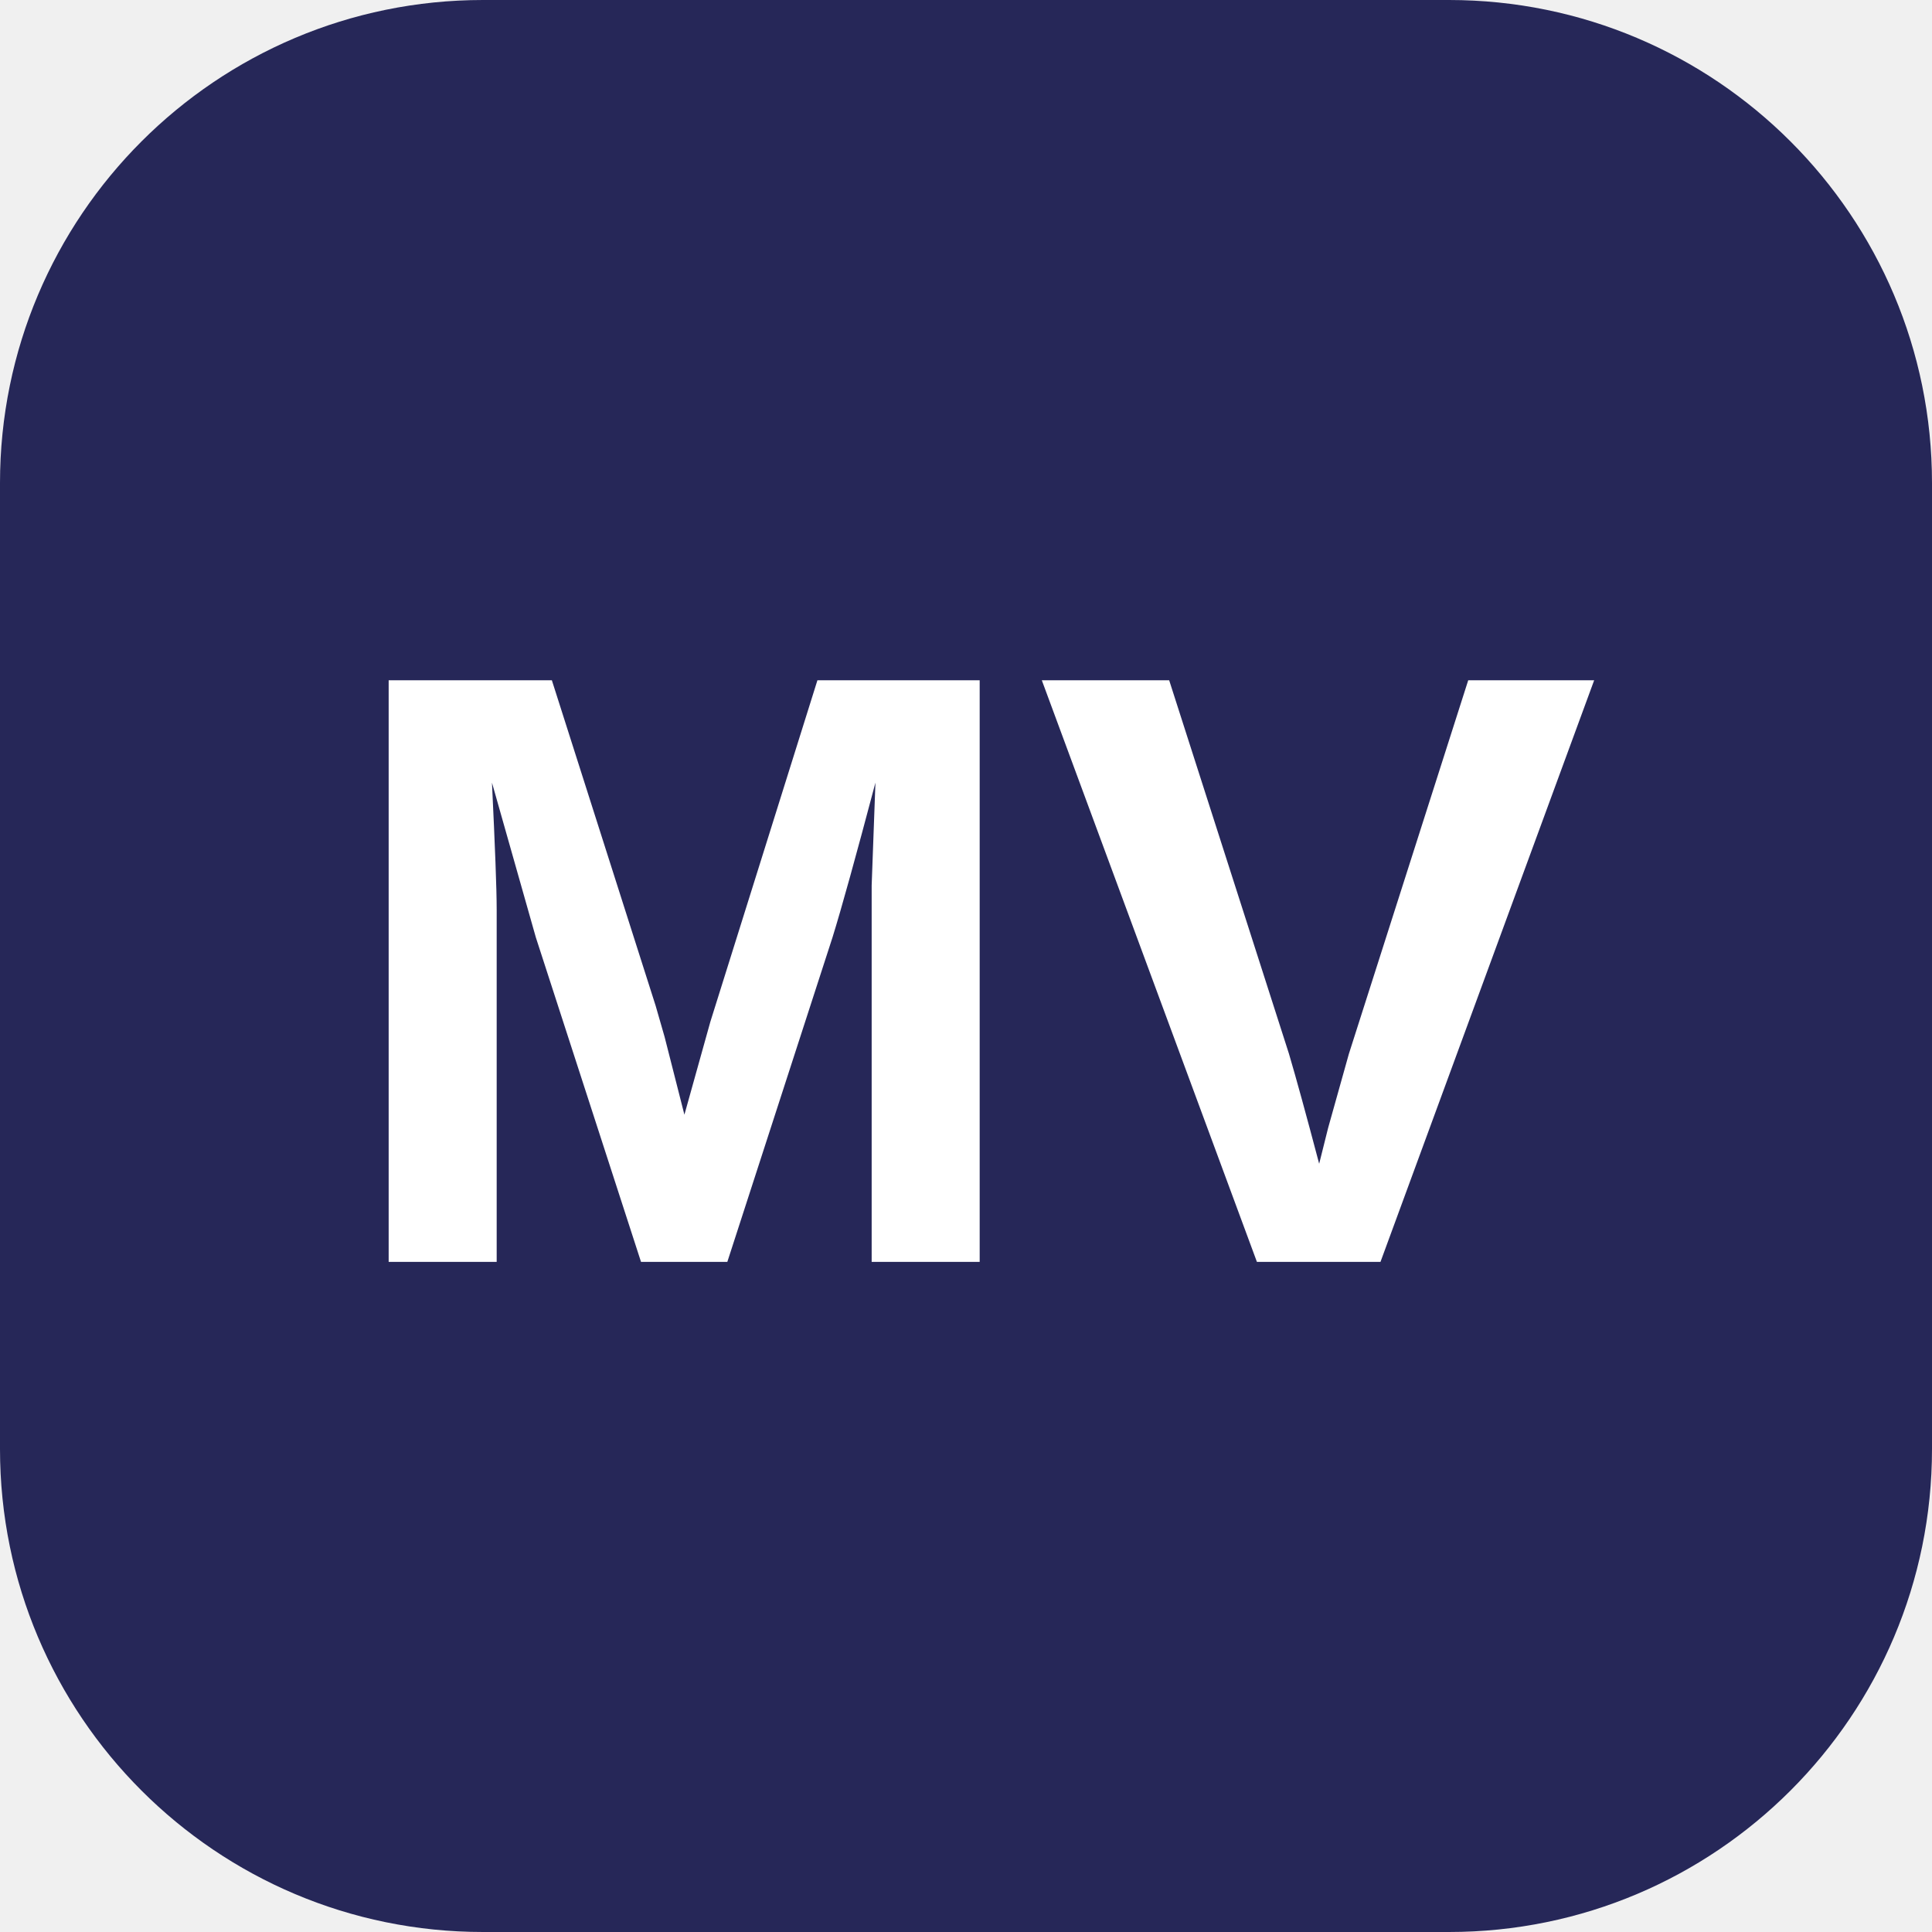
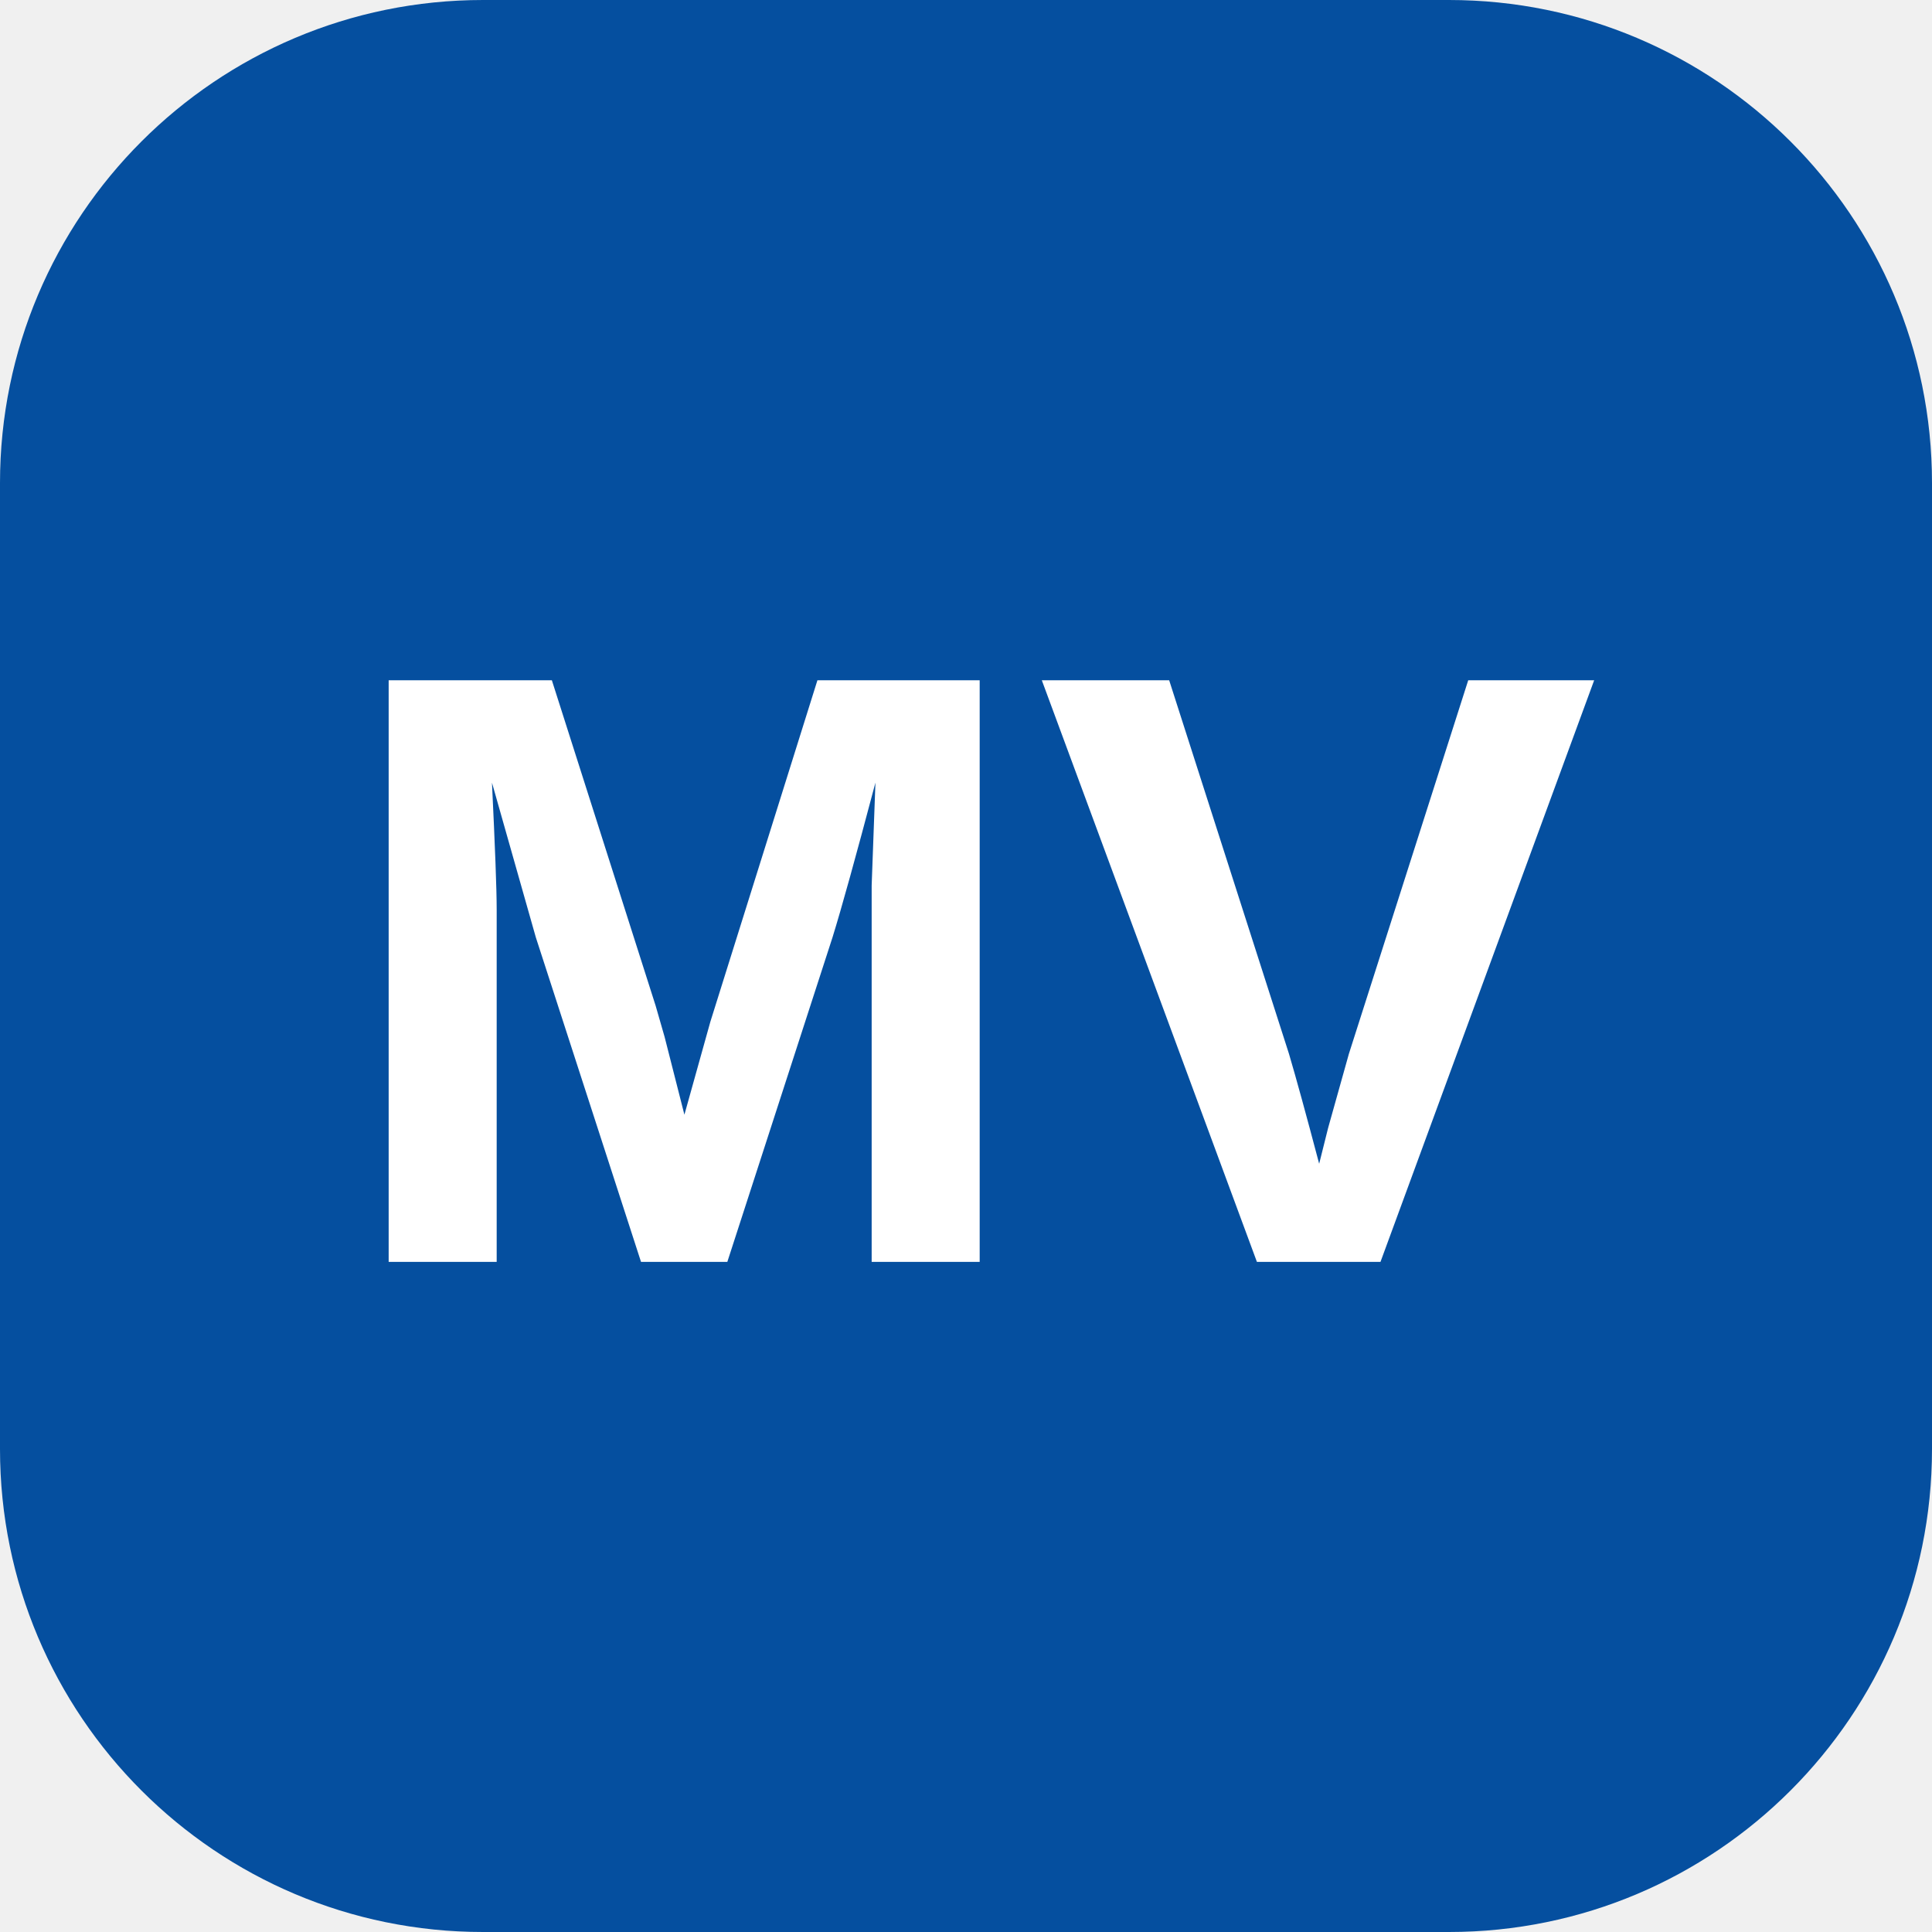
<svg xmlns="http://www.w3.org/2000/svg" width="64" height="64" viewBox="0 0 64 64">
-   <rect width="64" height="64" rx="16" fill="#262758" />
+   <rect width="64" height="64" rx="16" fill="#054f9f" />
  <text x="50%" y="50%" dy="0.35em" text-anchor="middle" font-family="'Instrument Sans', Arial, sans-serif" font-size="28" font-weight="700" fill="#ffffff">MV</text>
</svg>
